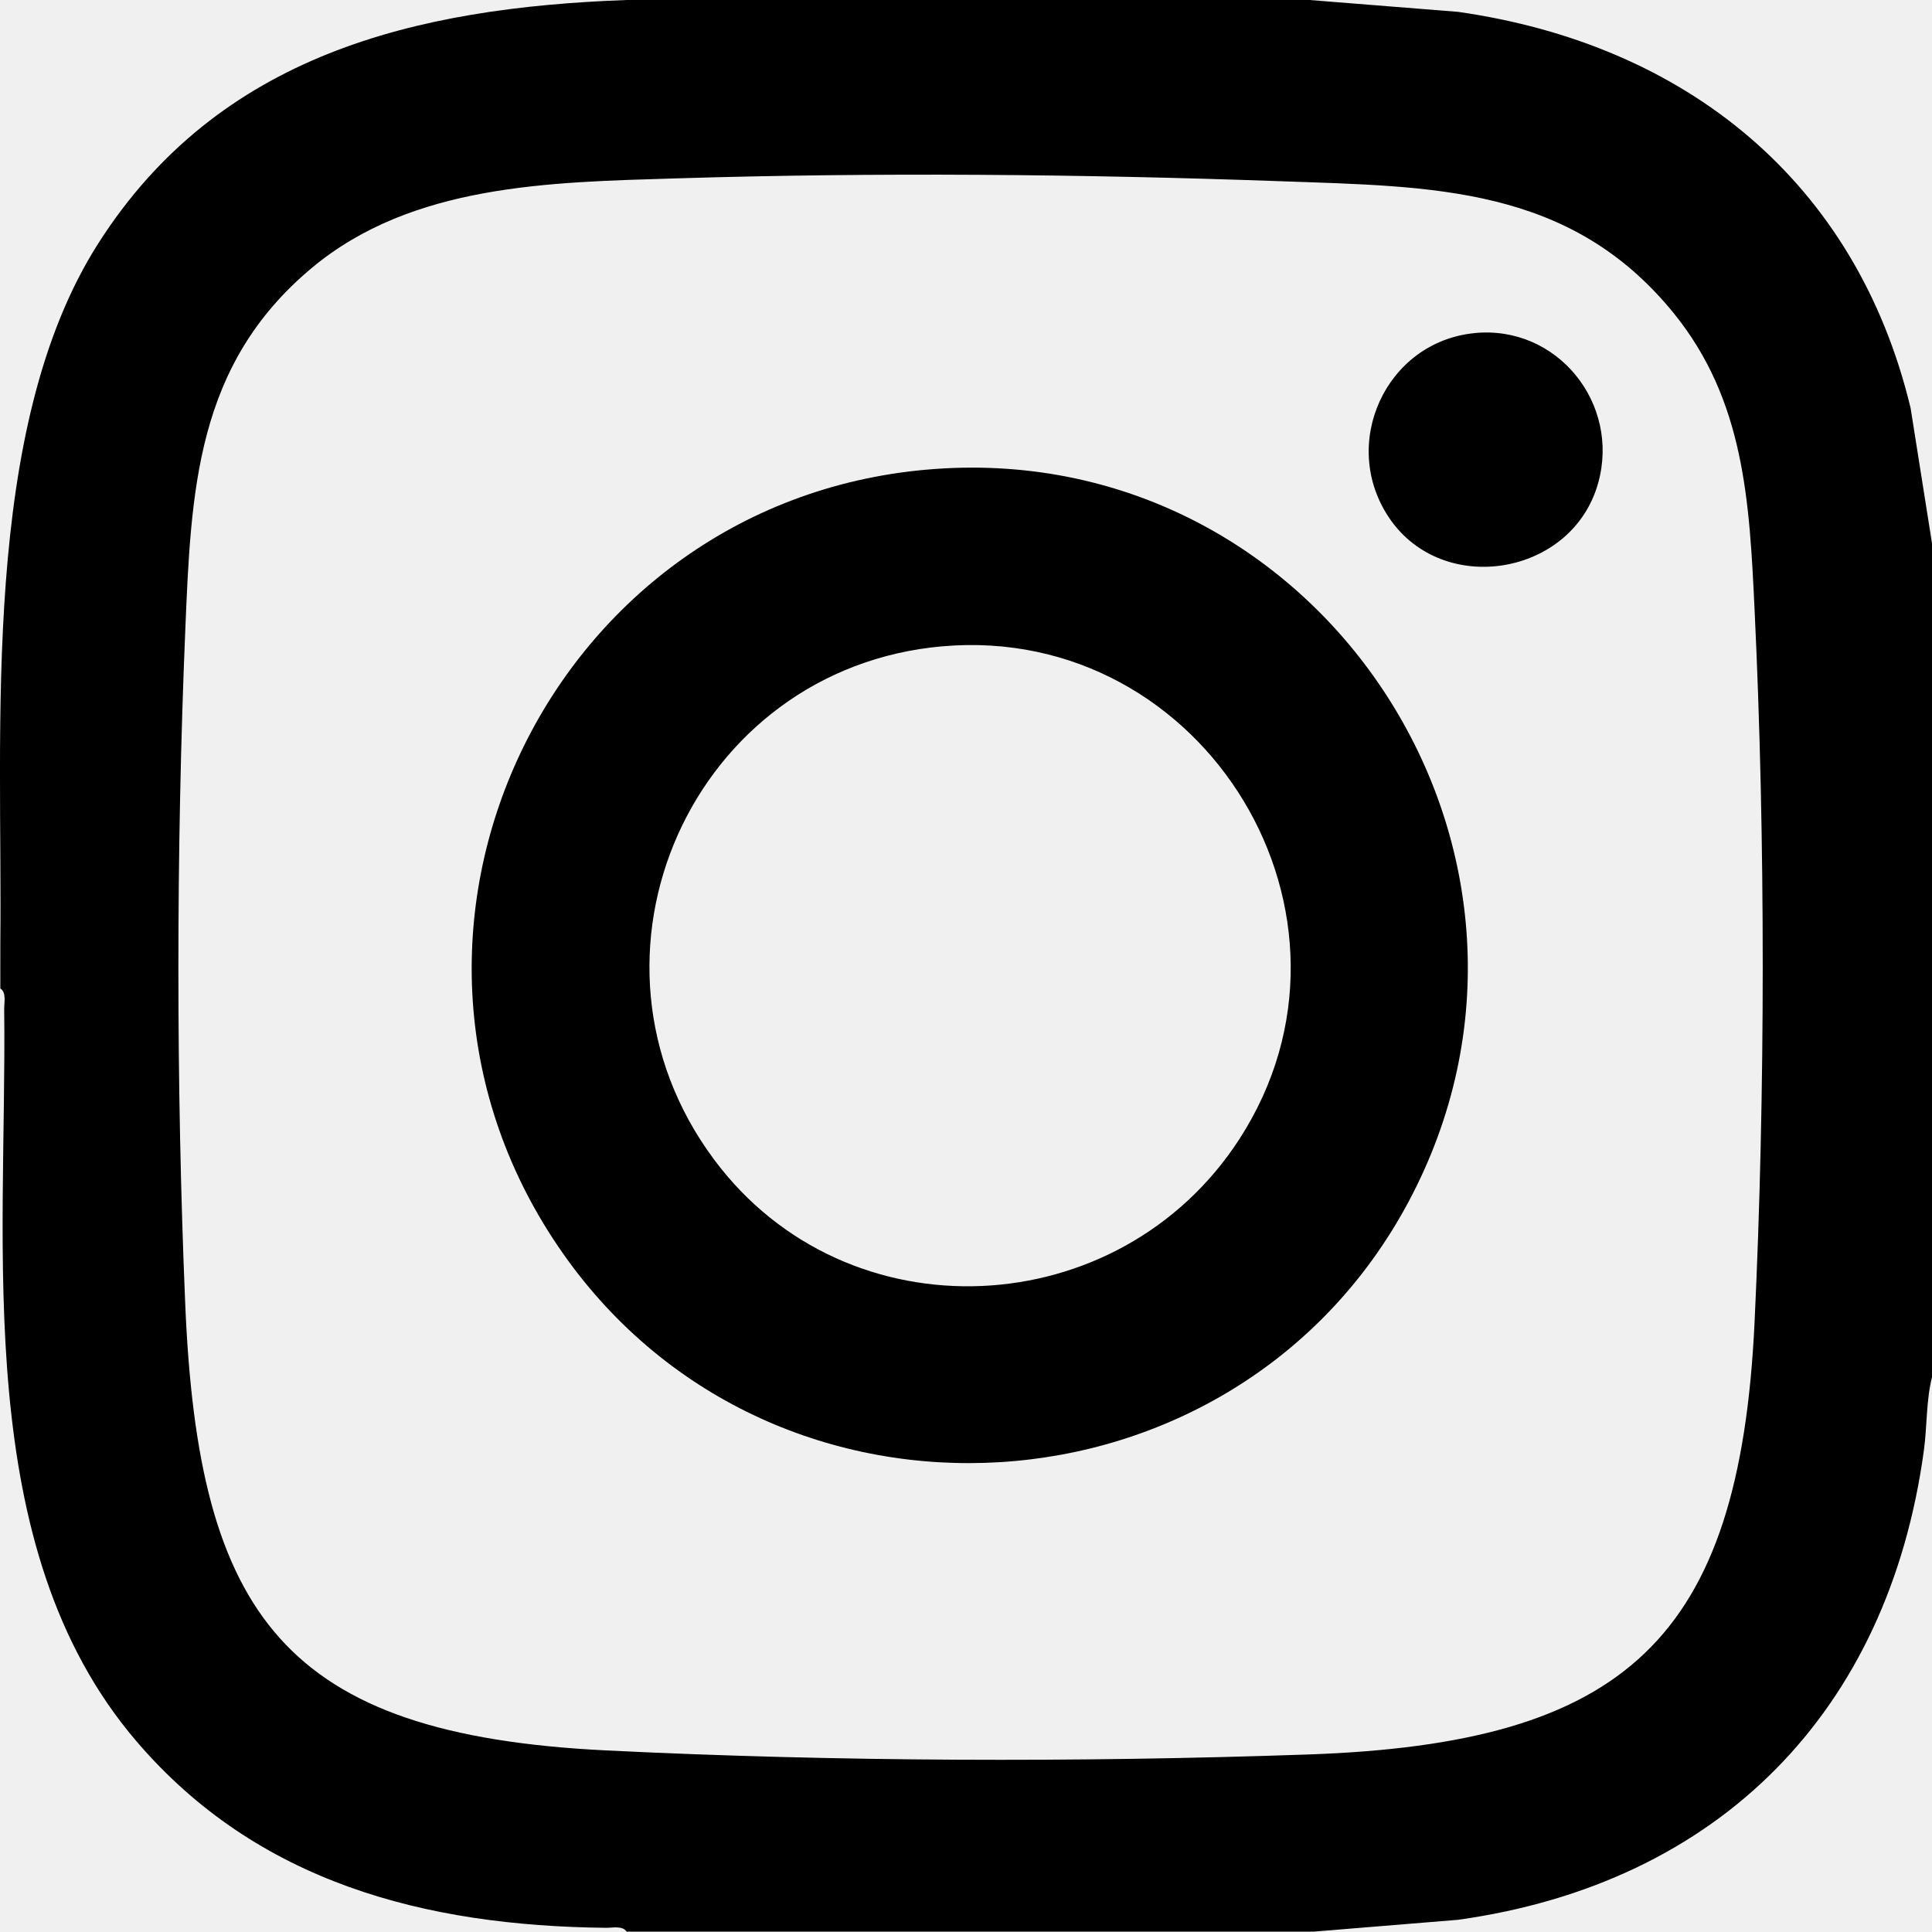
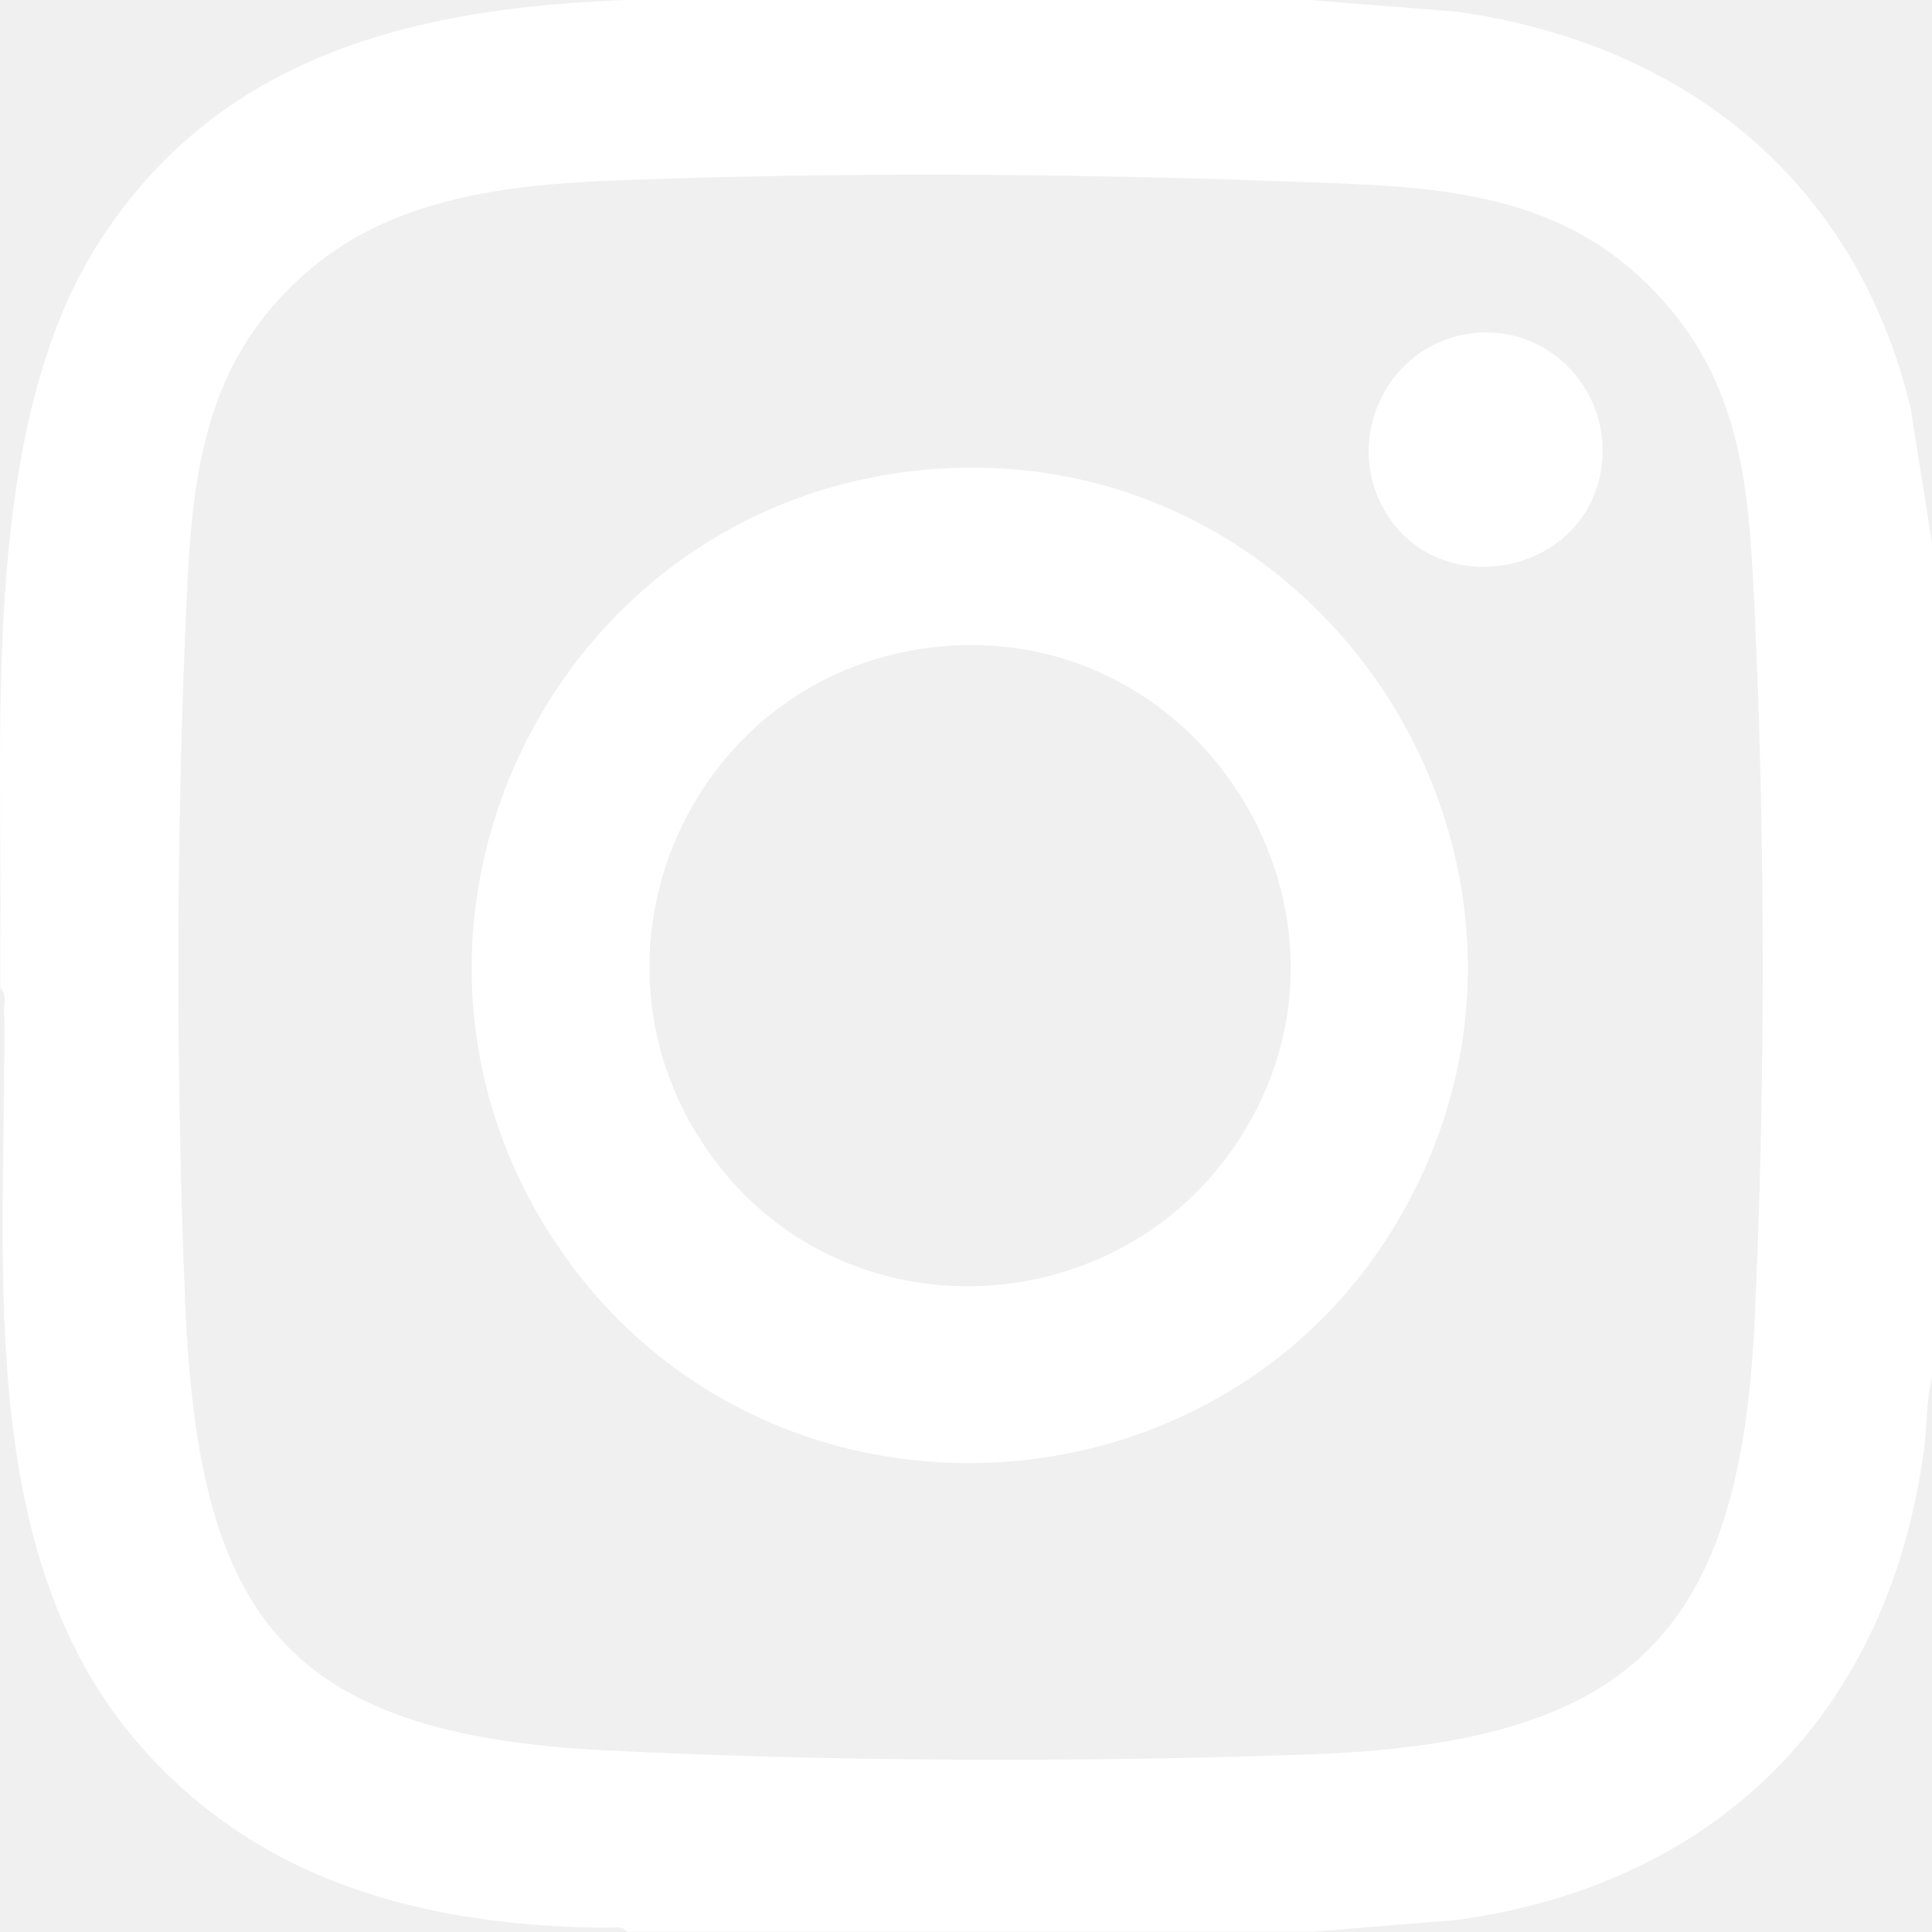
- <svg xmlns="http://www.w3.org/2000/svg" id="Capa_1" data-name="Capa 1" viewBox="0 0 512.09 512">
-   <path d="M347.09,0l39.36,3.14c60.33,8.59,105.55,44.94,119.97,105.03l5.67,35.83v221c-1.55,6.13-1.28,12.98-2.14,19.36-9.4,69.22-54.21,114.82-123.5,124.5l-38.36,3.14h-182c-1.04-1.66-3.8-1-5.49-1.02-47.98-.51-92.43-11.98-124.49-49.51C-7.91,409.94,1.9,331,1.11,267.49c-.02-1.69.64-4.45-1.02-5.49.03-3.99-.04-8.01,0-12,.61-56.99-5.39-136.37,25.98-185.52C58.03,14.4,110.1,2.04,166.09,0h181ZM178.89,47.29c-33.07,1.02-69.64,1.5-96.26,23.74-30.82,25.74-31.99,59.18-33.54,96.46-2.4,57.82-2.42,120.2,0,178.02,3.46,82.76,26.19,114.25,111.55,118.45,60.93,3,124.92,3.2,186,1.08,84.08-2.91,114.43-30.34,118.42-114.58,2.87-60.58,2.9-128.34,0-188.92-1.36-28.42-2.63-55.39-21.45-78.55-27.45-33.8-64.02-33.51-104.05-34.95-53.07-1.9-107.45-2.39-160.66-.75Z" />
-   <path d="M247.89,124.3c103.15-7.39,174.3,102.99,125.38,194.38-45.9,85.74-167.93,93.38-223.99,13.64-59.29-84.33-3.56-200.7,98.61-208.02ZM249.89,171.3c-66.42,5.76-100.67,82.2-60.63,136.03,35.24,47.39,107.38,43.83,139.25-5.41,38.18-59.01-9.09-136.64-78.62-130.62Z" />
-   <path d="M390.87,88.28c21.88-2.13,38.61,18.64,32.74,39.74-6.84,24.6-41.11,30.31-55.35,9.32-13.35-19.66-.95-46.76,22.61-49.05Z" />
+ <svg xmlns="http://www.w3.org/2000/svg" id="Capa_1" version="1.1" viewBox="0 0 512.09 512">
+   <defs>
+     <style>
+       .st0 {
+         fill: #fff;
+       }
+     </style>
+   </defs>
+   <path class="st0" d="M347.09,0l39.36,3.14c60.33,8.59,105.55,44.94,119.97,105.03l5.67,35.83v221c-1.55,6.13-1.28,12.98-2.14,19.36-9.4,69.22-54.21,114.82-123.5,124.5l-38.36,3.14h-182c-1.04-1.66-3.8-1-5.49-1.02-47.98-.51-92.43-11.98-124.49-49.51C-7.91,409.94,1.9,331,1.11,267.49c-.02-1.69.64-4.45-1.02-5.49.03-3.99-.04-8.01,0-12,.61-56.99-5.39-136.37,25.98-185.52C58.03,14.4,110.1,2.04,166.09,0h181ZM178.89,47.29c-33.07,1.02-69.64,1.5-96.26,23.74-30.82,25.74-31.99,59.18-33.54,96.46-2.4,57.82-2.42,120.2,0,178.02,3.46,82.76,26.19,114.25,111.55,118.45,60.93,3,124.92,3.2,186,1.08,84.08-2.91,114.43-30.34,118.42-114.58,2.87-60.58,2.9-128.34,0-188.92-1.36-28.42-2.63-55.39-21.45-78.55-27.45-33.8-64.02-33.51-104.05-34.95-53.07-1.9-107.45-2.39-160.66-.75h0Z" />
+   <path class="st0" d="M247.89,124.3c103.15-7.39,174.3,102.99,125.38,194.38-45.9,85.74-167.93,93.38-223.99,13.64-59.29-84.33-3.56-200.7,98.61-208.02h0ZM249.89,171.3c-66.42,5.76-100.67,82.2-60.63,136.03,35.24,47.39,107.38,43.83,139.25-5.41,38.18-59.01-9.09-136.64-78.62-130.62h0Z" />
+   <path class="st0" d="M390.87,88.28c21.88-2.13,38.61,18.64,32.74,39.74-6.84,24.6-41.11,30.31-55.35,9.32-13.35-19.66-.95-46.76,22.61-49.05h0Z" />
</svg>
